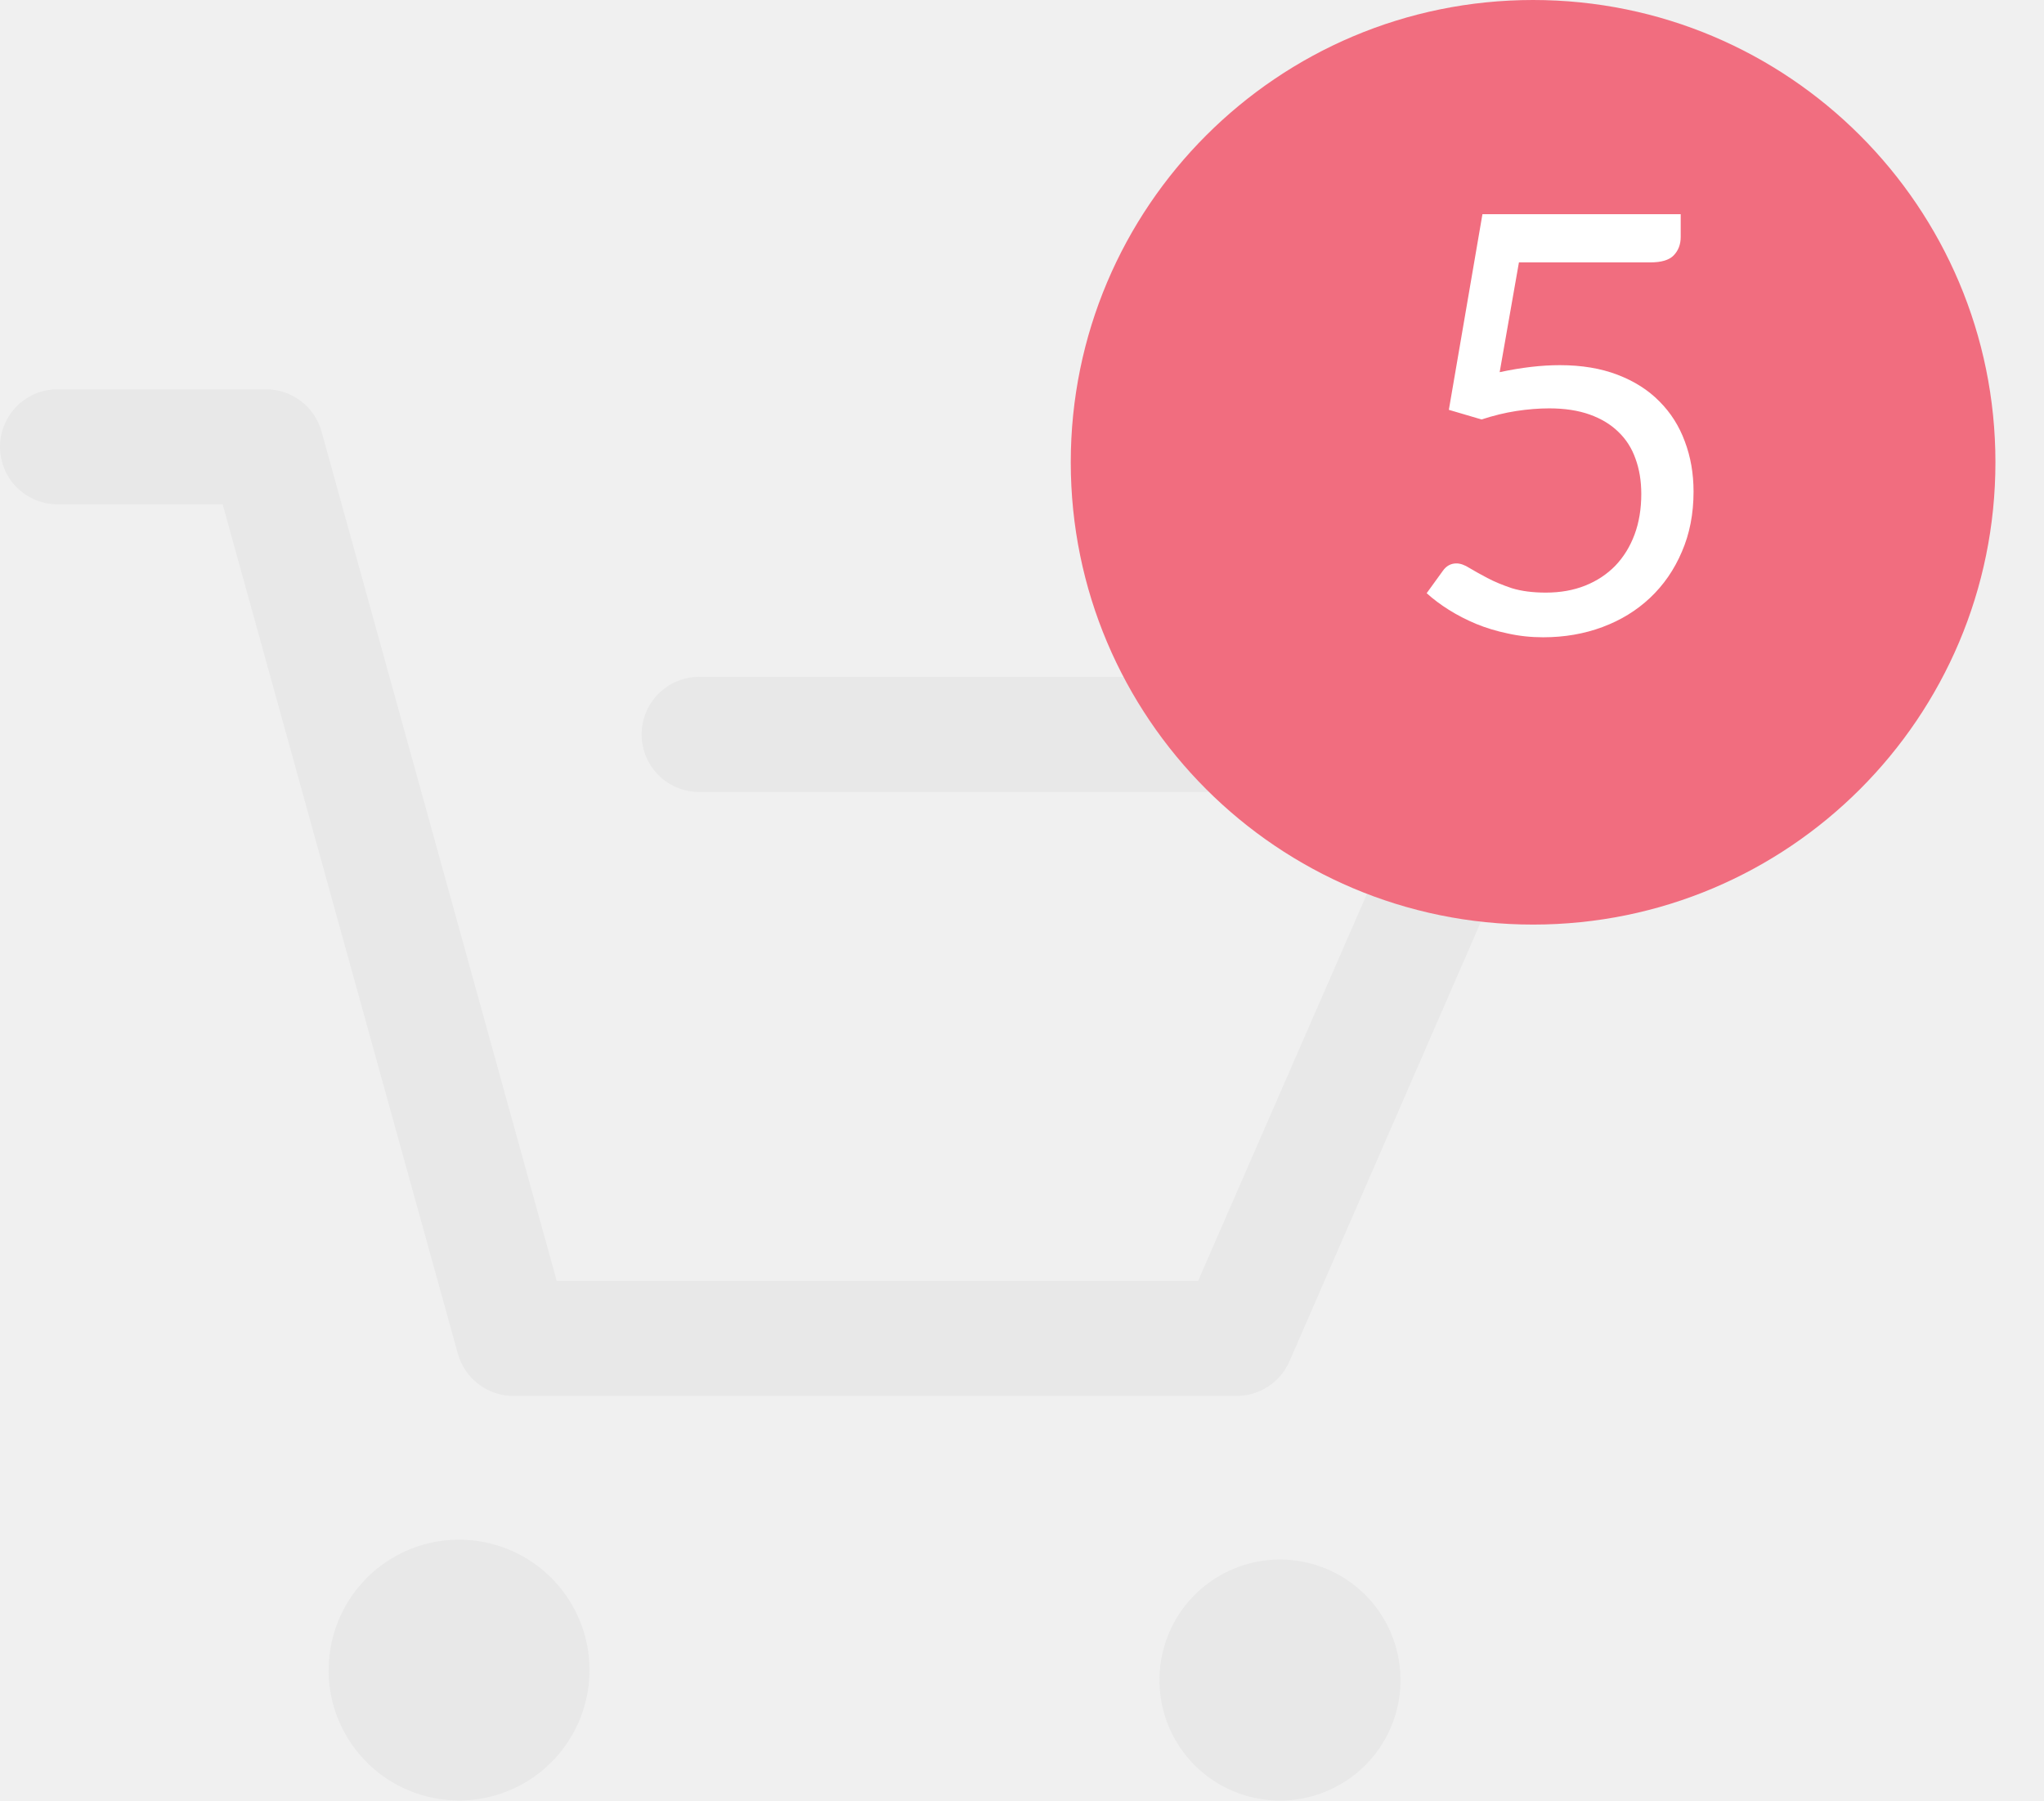
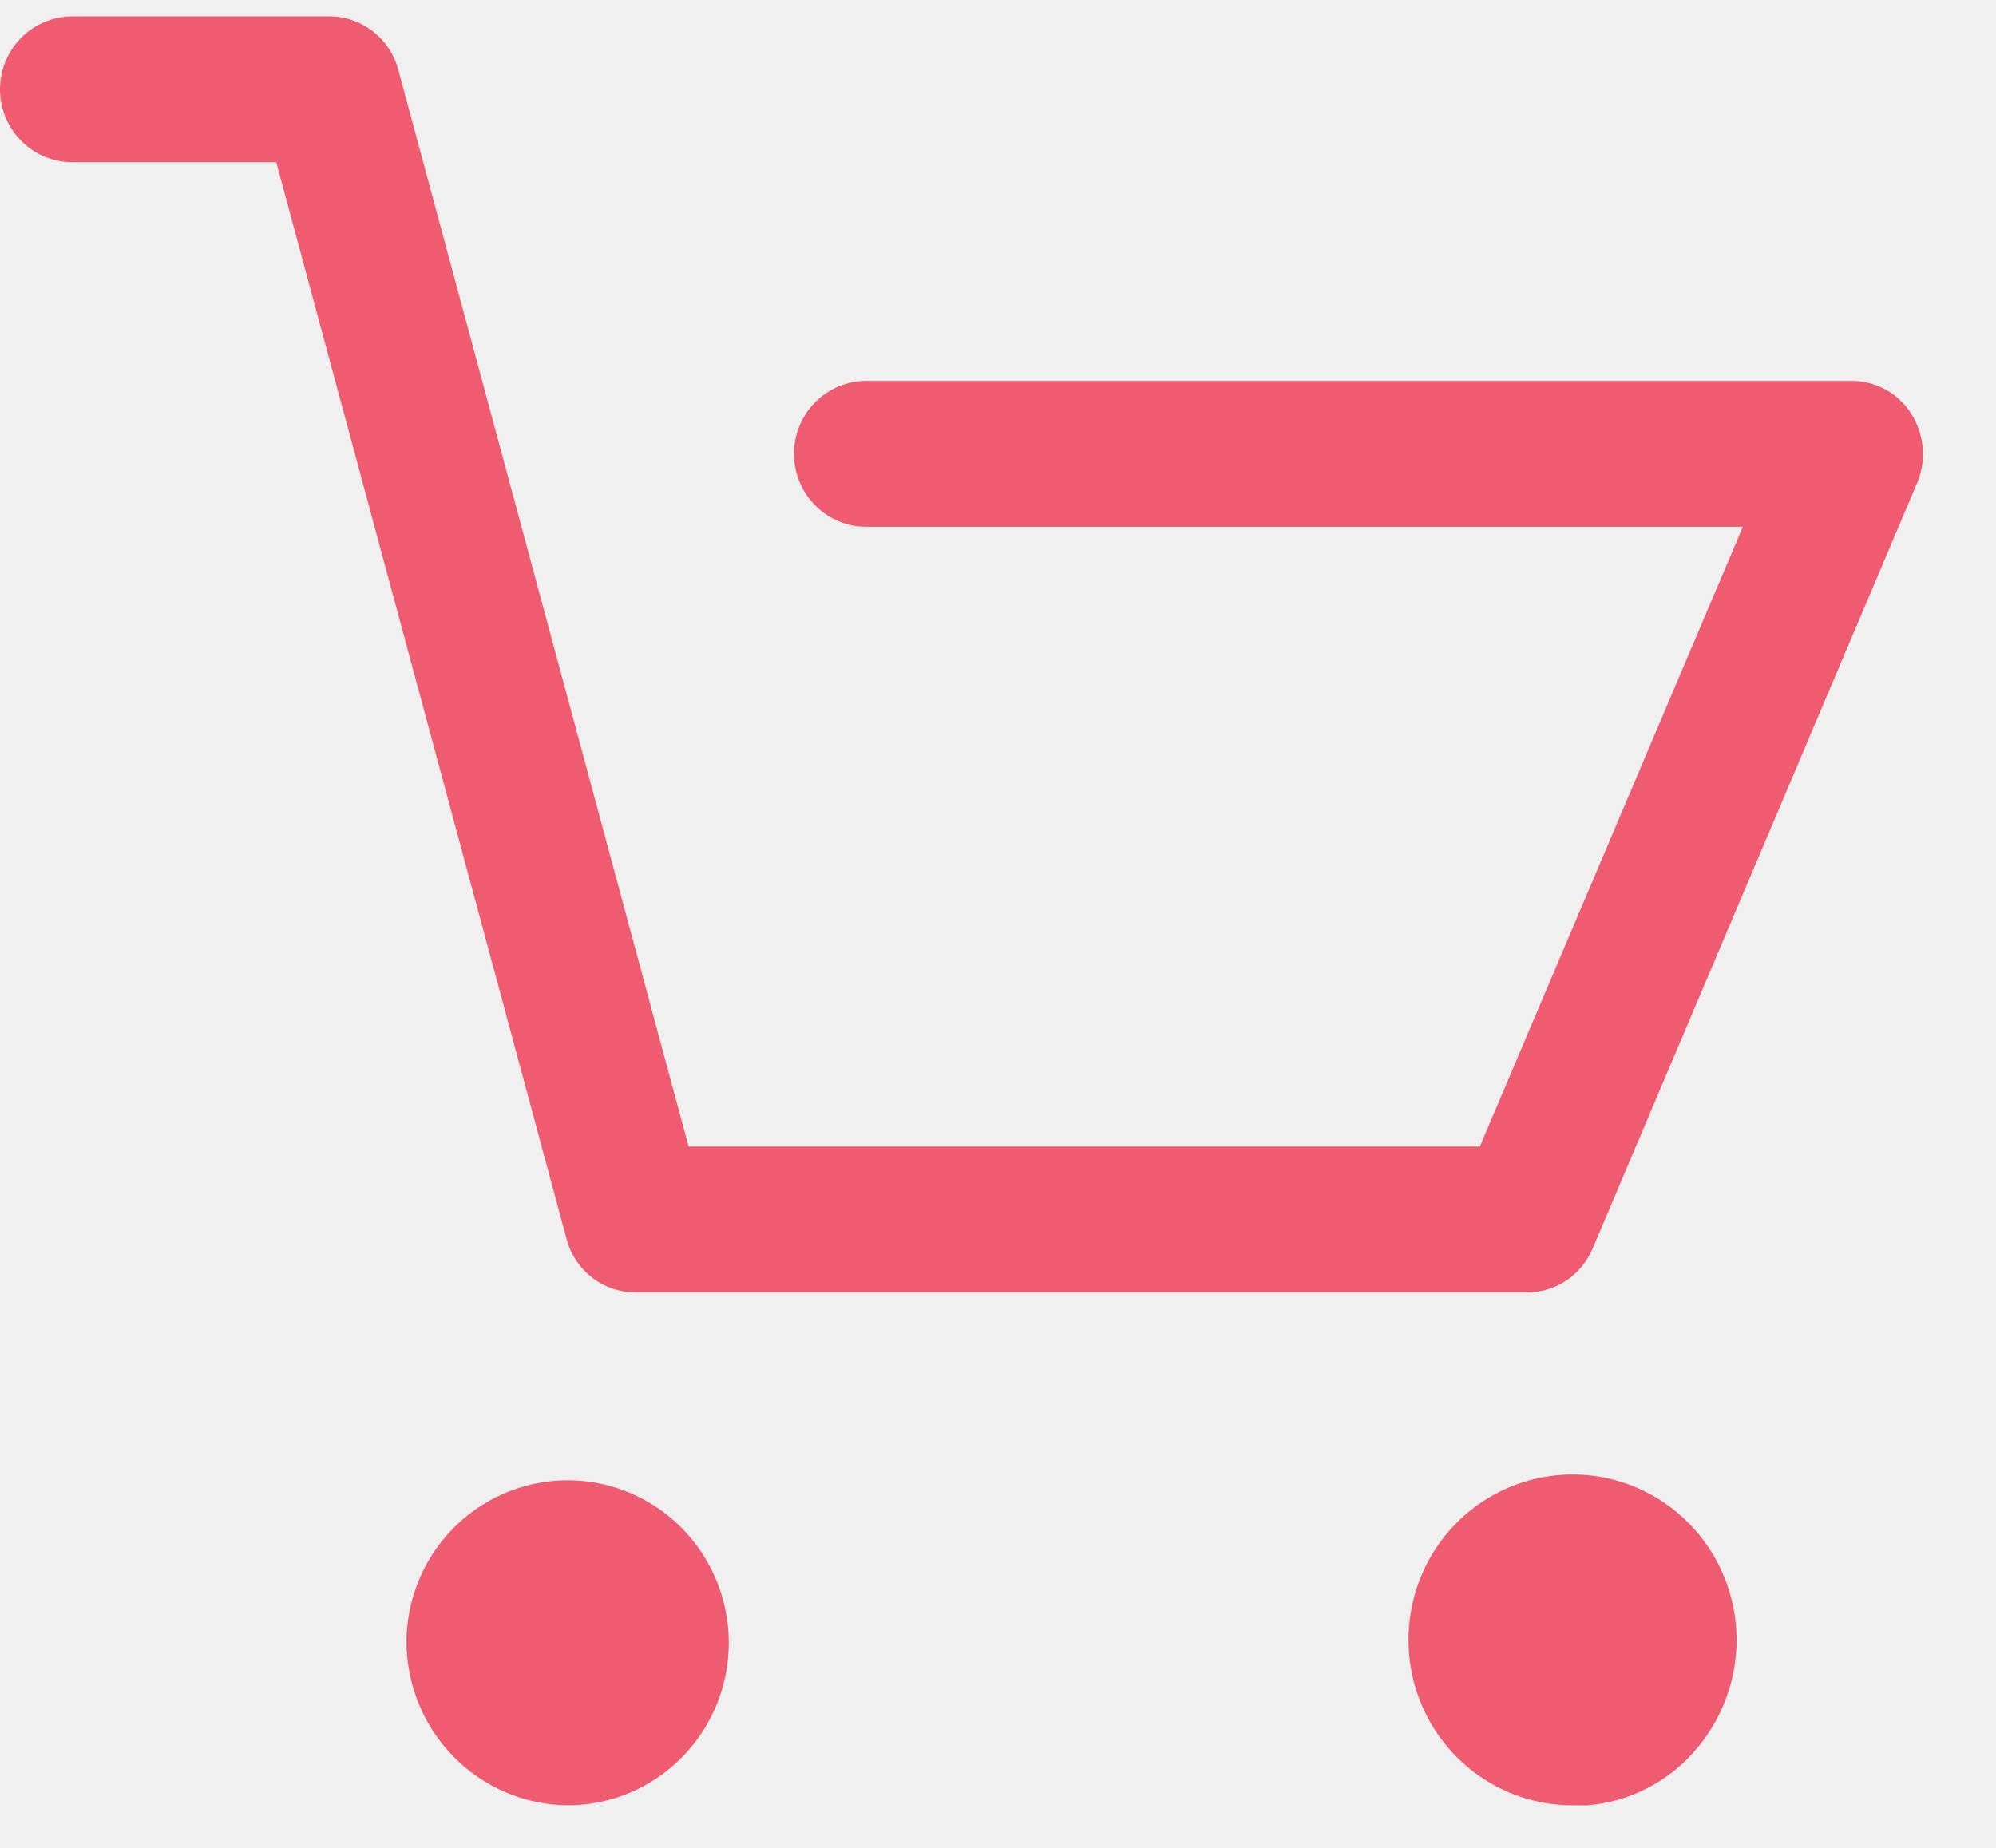
- <svg xmlns="http://www.w3.org/2000/svg" width="42" height="37" viewBox="0 0 42 37" fill="none">
-   <path d="M26.201 37C25.553 36.974 24.942 36.695 24.497 36.223C24.053 35.751 23.811 35.123 23.825 34.475C23.838 33.827 24.104 33.21 24.567 32.756C25.03 32.302 25.653 32.048 26.301 32.048C26.949 32.048 27.572 32.302 28.035 32.756C28.498 33.21 28.764 33.827 28.777 34.475C28.791 35.123 28.549 35.751 28.105 36.223C27.66 36.695 27.049 36.974 26.401 37H26.201ZM6.753 34.32C6.753 33.79 6.91 33.272 7.205 32.831C7.499 32.39 7.918 32.047 8.407 31.844C8.897 31.641 9.436 31.588 9.956 31.692C10.476 31.795 10.953 32.05 11.328 32.425C11.703 32.8 11.958 33.277 12.062 33.797C12.165 34.317 12.112 34.856 11.909 35.346C11.706 35.835 11.363 36.254 10.922 36.548C10.481 36.843 9.963 37 9.433 37C9.081 37 8.732 36.931 8.407 36.797C8.081 36.662 7.786 36.465 7.537 36.216C7.288 35.967 7.09 35.671 6.955 35.346C6.82 35.021 6.751 34.672 6.751 34.32H6.753ZM10.553 28.686C10.293 28.687 10.041 28.602 9.834 28.446C9.627 28.289 9.478 28.069 9.408 27.819L4.575 10.364H1.182C0.869 10.364 0.568 10.239 0.346 10.018C0.125 9.796 0 9.495 0 9.182C0 8.869 0.125 8.568 0.346 8.346C0.568 8.125 0.869 8 1.182 8H5.463C5.723 7.999 5.975 8.084 6.182 8.241C6.388 8.397 6.538 8.618 6.607 8.868L11.44 26.323H24.618L29.001 16.275H14.401C14.243 16.28 14.085 16.252 13.938 16.195C13.79 16.138 13.656 16.051 13.542 15.941C13.429 15.831 13.339 15.699 13.277 15.553C13.215 15.407 13.184 15.251 13.184 15.092C13.184 14.934 13.215 14.778 13.277 14.632C13.339 14.486 13.429 14.354 13.542 14.244C13.656 14.134 13.79 14.047 13.938 13.99C14.085 13.933 14.243 13.905 14.401 13.91H30.814C31.01 13.91 31.202 13.959 31.374 14.052C31.547 14.145 31.693 14.279 31.8 14.443C31.908 14.607 31.973 14.796 31.991 14.991C32.008 15.187 31.977 15.384 31.9 15.565L26.495 27.977C26.403 28.188 26.251 28.367 26.058 28.493C25.866 28.619 25.641 28.686 25.411 28.686H10.553Z" fill="#E8E8E8" />
-   <path d="M31.502 19C36.749 19 41.002 14.747 41.002 9.5C41.002 4.253 36.749 0 31.502 0C26.255 0 22.002 4.253 22.002 9.5C22.002 14.747 26.255 19 31.502 19Z" fill="#F16D7F" />
-   <path d="M30.815 7.648C31.263 7.552 31.675 7.504 32.051 7.504C32.499 7.504 32.895 7.57 33.239 7.702C33.583 7.834 33.869 8.016 34.097 8.248C34.329 8.48 34.503 8.754 34.619 9.07C34.739 9.386 34.799 9.73 34.799 10.102C34.799 10.558 34.719 10.97 34.559 11.338C34.403 11.706 34.185 12.022 33.905 12.286C33.629 12.546 33.303 12.746 32.927 12.886C32.551 13.026 32.145 13.096 31.709 13.096C31.457 13.096 31.215 13.07 30.983 13.018C30.751 12.97 30.533 12.904 30.329 12.82C30.129 12.736 29.943 12.64 29.771 12.532C29.599 12.424 29.447 12.31 29.315 12.19L29.645 11.734C29.717 11.63 29.811 11.578 29.927 11.578C30.007 11.578 30.097 11.61 30.197 11.674C30.297 11.734 30.419 11.802 30.563 11.878C30.707 11.954 30.875 12.024 31.067 12.088C31.263 12.148 31.495 12.178 31.763 12.178C32.063 12.178 32.333 12.13 32.573 12.034C32.813 11.938 33.019 11.802 33.191 11.626C33.363 11.446 33.495 11.232 33.587 10.984C33.679 10.736 33.725 10.458 33.725 10.15C33.725 9.882 33.685 9.64 33.605 9.424C33.529 9.208 33.411 9.024 33.251 8.872C33.095 8.72 32.899 8.602 32.663 8.518C32.427 8.434 32.151 8.392 31.835 8.392C31.619 8.392 31.393 8.41 31.157 8.446C30.925 8.482 30.687 8.54 30.443 8.62L29.771 8.422L30.461 4.402H34.535V4.87C34.535 5.022 34.487 5.148 34.391 5.248C34.299 5.344 34.139 5.392 33.911 5.392H31.211L30.815 7.648Z" fill="white" />
+ <svg xmlns="http://www.w3.org/2000/svg" width="27" height="25" viewBox="0 0 27 25" fill="none">
+   <path d="M5.498 22.185C5.506 21.752 5.641 21.331 5.885 20.975C6.129 20.619 6.473 20.343 6.872 20.183C7.271 20.023 7.708 19.985 8.128 20.074C8.548 20.163 8.933 20.376 9.234 20.685C9.534 20.994 9.738 21.386 9.819 21.811C9.9 22.236 9.855 22.676 9.688 23.076C9.522 23.475 9.243 23.816 8.885 24.056C8.528 24.296 8.108 24.424 7.678 24.424C7.39 24.421 7.104 24.361 6.838 24.247C6.572 24.133 6.331 23.968 6.129 23.76C5.926 23.552 5.766 23.306 5.658 23.035C5.55 22.765 5.496 22.476 5.498 22.185ZM21.305 24.424C20.871 24.43 20.445 24.309 20.08 24.074C19.714 23.839 19.425 23.502 19.247 23.103C19.07 22.704 19.012 22.262 19.081 21.83C19.15 21.399 19.342 20.997 19.635 20.675C19.928 20.352 20.308 20.124 20.728 20.017C21.148 19.91 21.59 19.929 22 20.072C22.409 20.216 22.768 20.477 23.032 20.824C23.296 21.171 23.453 21.588 23.485 22.024C23.527 22.616 23.337 23.2 22.956 23.652C22.771 23.875 22.544 24.057 22.288 24.19C22.032 24.323 21.752 24.402 21.465 24.425L21.305 24.424ZM8.594 17.485C8.381 17.485 8.175 17.414 8.007 17.283C7.839 17.152 7.718 16.969 7.664 16.762L3.737 2.195H0.979C0.719 2.195 0.47 2.091 0.287 1.906C0.103 1.721 0 1.47 0 1.208C0 0.947 0.103 0.696 0.287 0.511C0.47 0.326 0.719 0.222 0.979 0.222H4.458C4.67 0.222 4.876 0.293 5.044 0.424C5.212 0.555 5.333 0.738 5.388 0.945L9.315 15.512H20.018L23.576 7.127H11.719C11.459 7.127 11.21 7.023 11.027 6.838C10.843 6.653 10.74 6.402 10.74 6.14C10.74 5.878 10.843 5.627 11.027 5.442C11.21 5.257 11.459 5.153 11.719 5.153H25.053C25.213 5.154 25.37 5.195 25.51 5.272C25.65 5.35 25.768 5.462 25.854 5.598C25.941 5.736 25.994 5.893 26.008 6.056C26.022 6.22 25.997 6.384 25.933 6.535L21.543 16.893C21.469 17.068 21.346 17.218 21.189 17.323C21.033 17.428 20.849 17.485 20.66 17.485H8.594Z" fill="#EF5B70" />
</svg>
